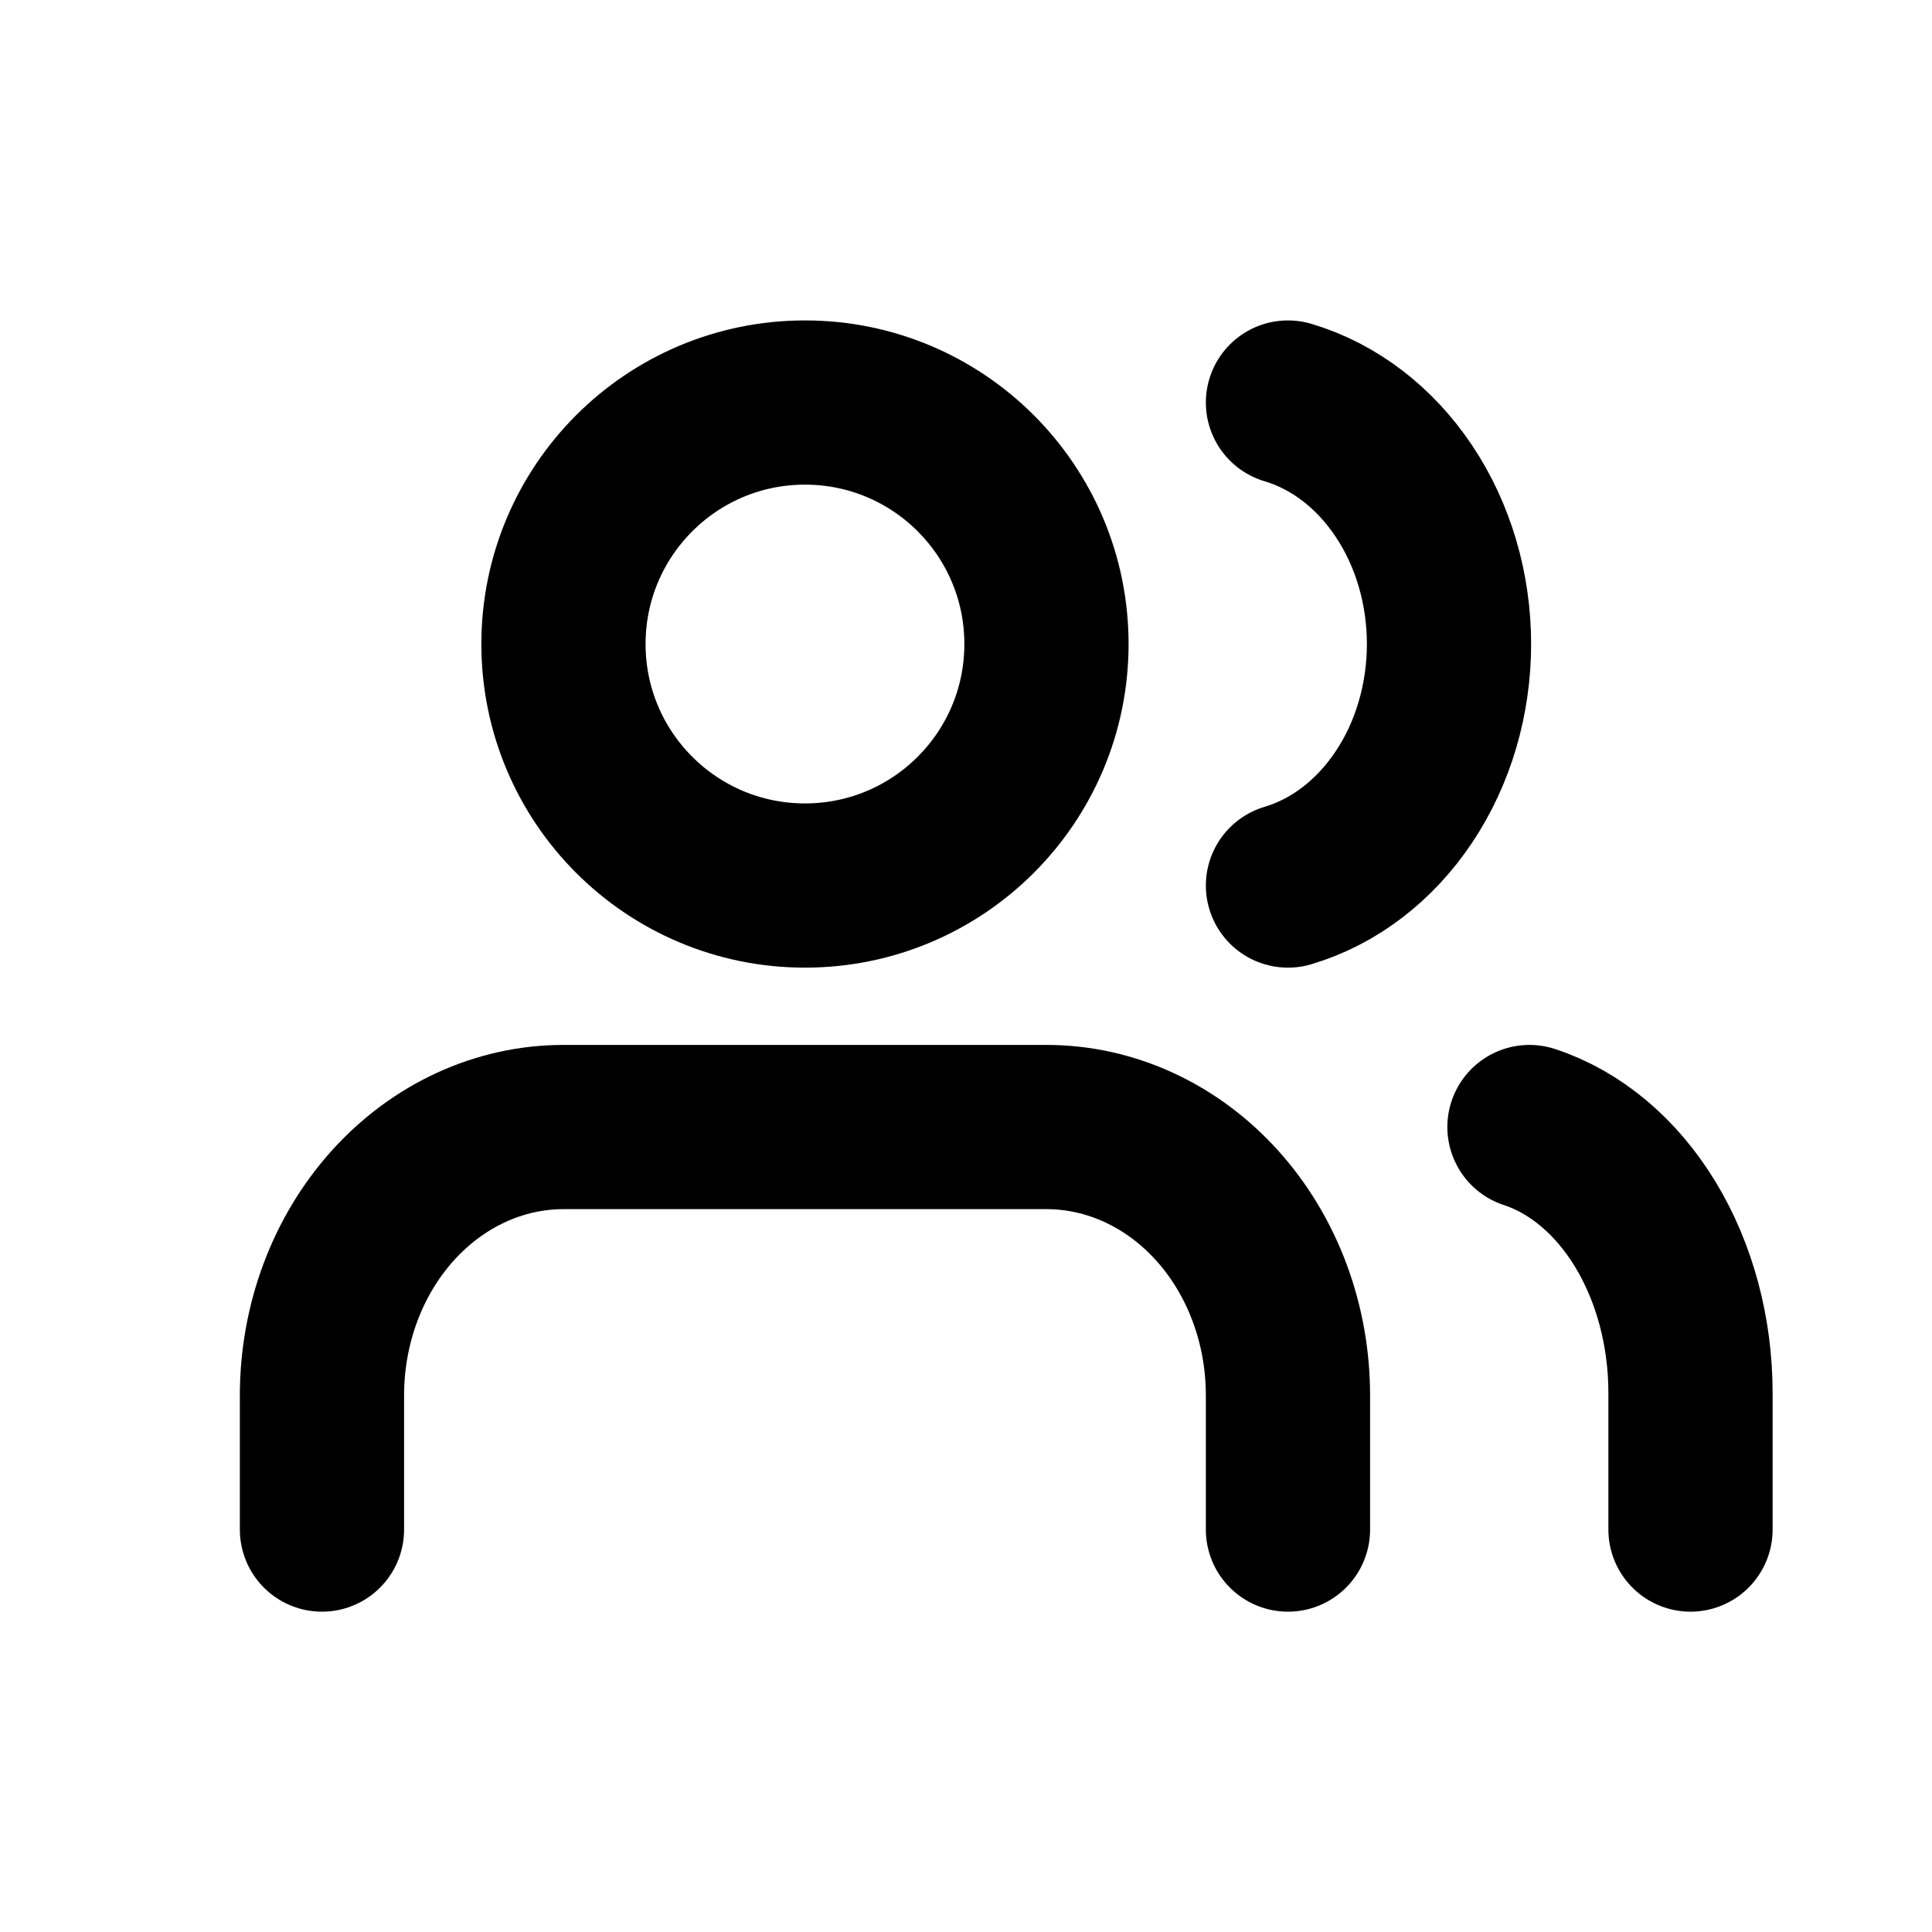
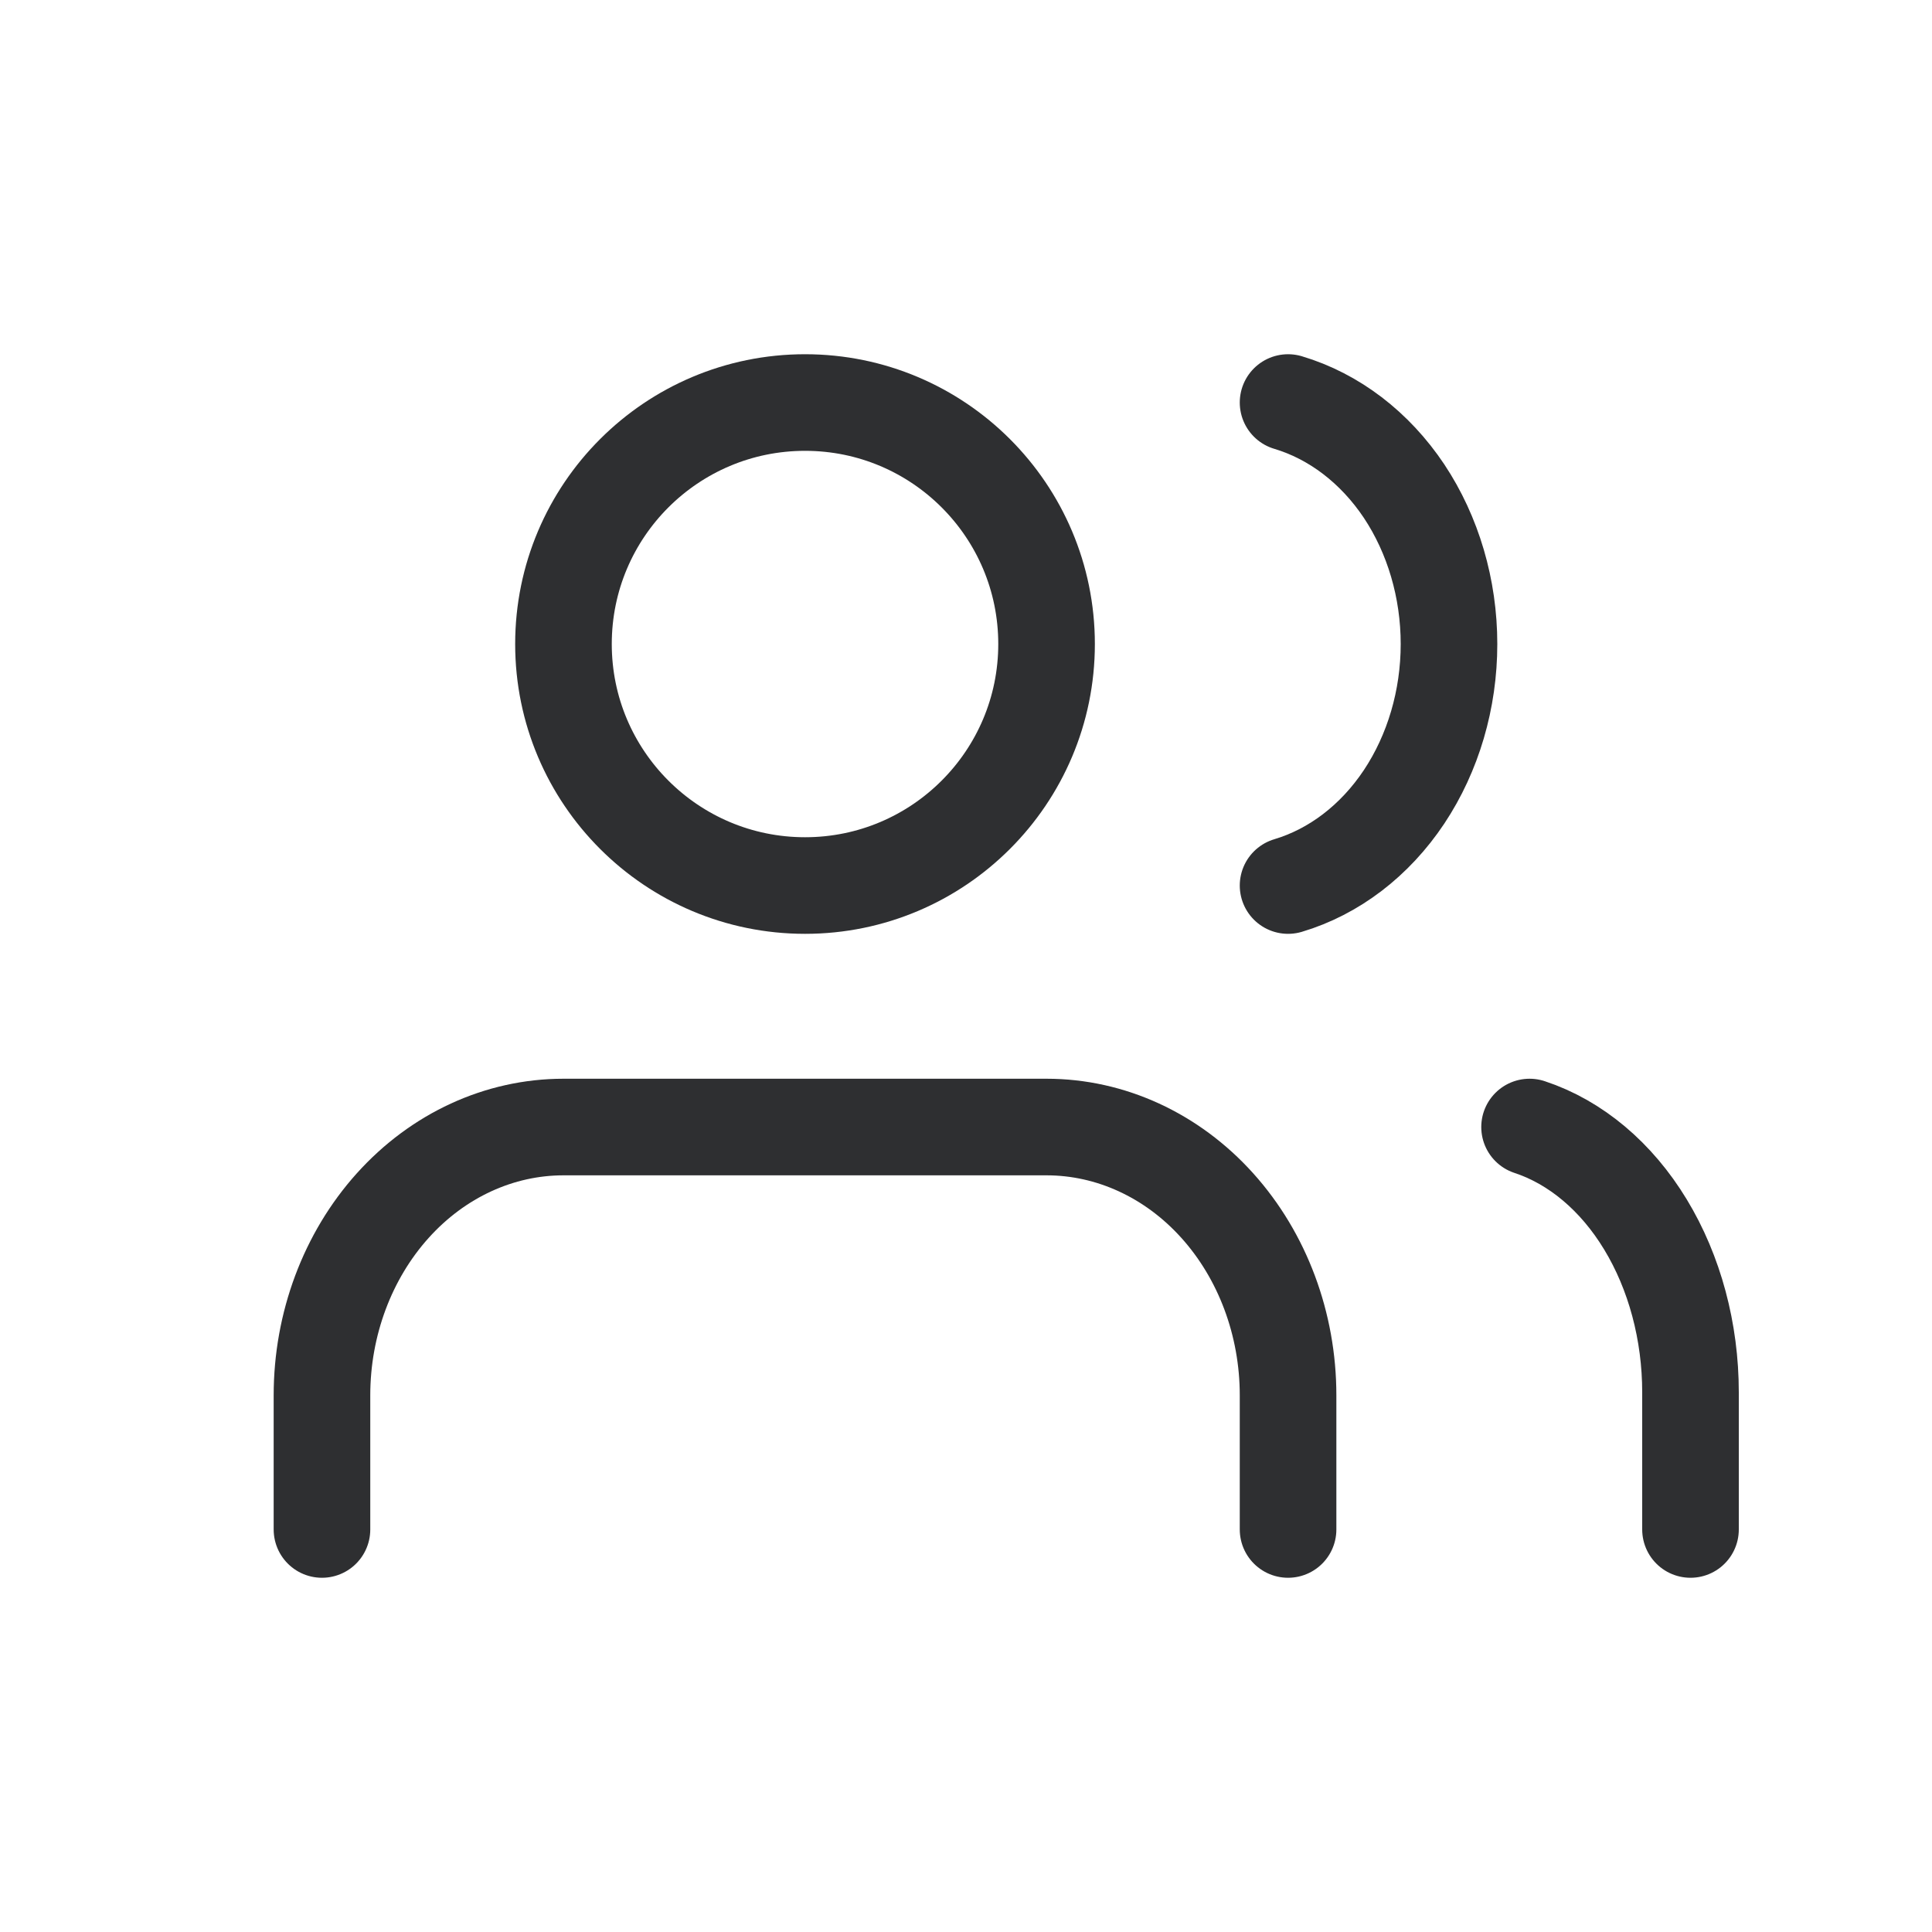
<svg xmlns="http://www.w3.org/2000/svg" width="20" height="20" viewBox="0 0 20 20" fill="none">
-   <g stroke="currentColor" stroke-width="1.7" stroke-linecap="round" stroke-linejoin="round">
-     <path d="M13.333 15.834V14.445C13.333 13.708 13.07 13.002 12.601 12.481C12.132 11.96 11.496 11.667 10.833 11.667H5.833C5.17 11.667 4.534 11.96 4.065 12.481C3.596 13.002 3.333 13.708 3.333 14.445V15.834" />
-     <path d="M8.333 9.167C9.714 9.167 10.833 8.048 10.833 6.667C10.833 5.286 9.714 4.167 8.333 4.167C6.952 4.167 5.833 5.286 5.833 6.667C5.833 8.048 6.952 9.167 8.333 9.167Z" />
-     <path d="M17.5 15.834V14.414C17.499 13.785 17.335 13.174 17.034 12.677C16.732 12.179 16.31 11.824 15.833 11.667" />
-     <path d="M13.333 4.167C13.81 4.309 14.232 4.632 14.534 5.085C14.836 5.537 15 6.094 15 6.667C15 7.24 14.836 7.797 14.534 8.249C14.232 8.702 13.81 9.025 13.333 9.167" />
-   </g>
+   <path d="M13.334 15.833V14.444C13.334 13.708 13.07 13.001 12.601 12.48C12.132 11.959 11.496 11.667 10.834 11.667H5.833C5.17 11.667 4.535 11.959 4.066 12.48C3.597 13.001 3.333 13.708 3.333 14.444V15.833" stroke="#2E2F31" stroke-linecap="round" stroke-linejoin="round" />
+   <path d="M8.334 9.167C9.714 9.167 10.834 8.047 10.834 6.667C10.834 5.286 9.714 4.167 8.334 4.167C6.953 4.167 5.833 5.286 5.833 6.667C5.833 8.047 6.953 9.167 8.334 9.167Z" stroke="#2E2F31" stroke-linecap="round" stroke-linejoin="round" />
+   <path d="M17.5 15.833V14.414C17.5 13.785 17.336 13.174 17.034 12.676C16.733 12.179 16.31 11.824 15.834 11.667" stroke="#2E2F31" stroke-linecap="round" stroke-linejoin="round" />
+   <path d="M13.334 4.167C13.81 4.309 14.233 4.632 14.535 5.084C14.836 5.537 15 6.094 15 6.667C15 7.24 14.836 7.796 14.535 8.249C14.233 8.702 13.81 9.025 13.334 9.167" stroke="#2E2F31" stroke-linecap="round" stroke-linejoin="round" />
</svg>
